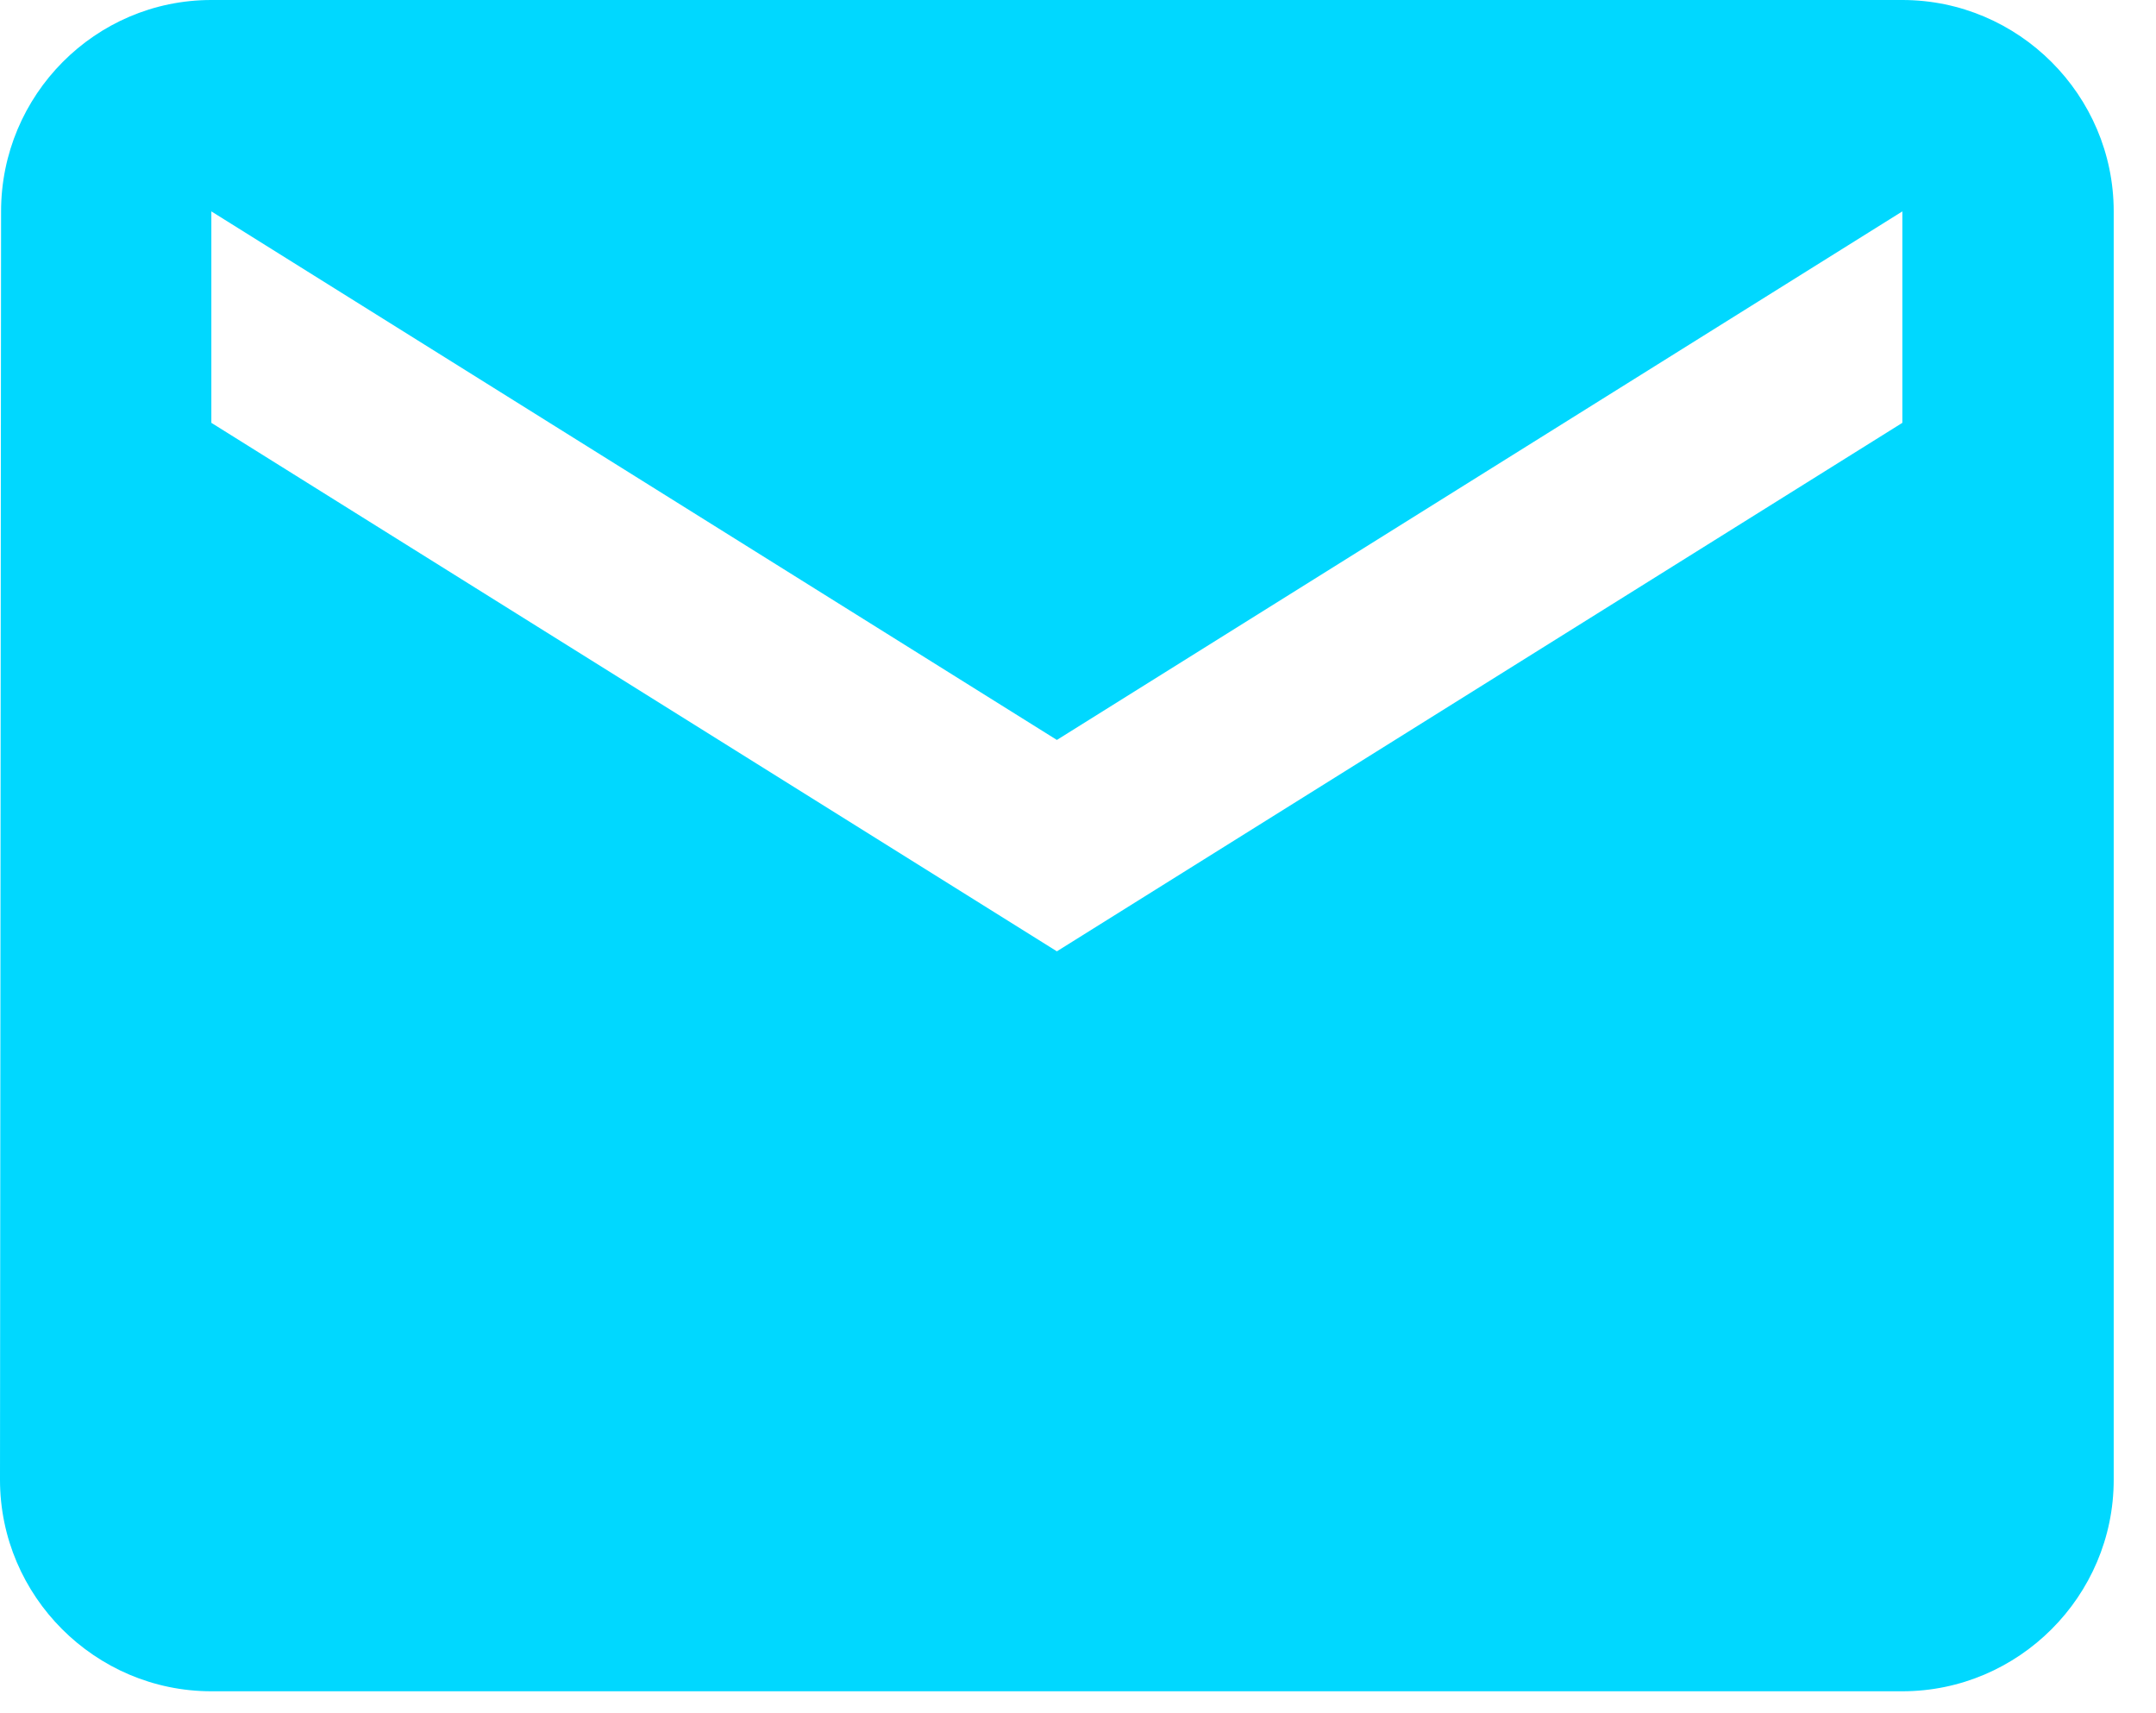
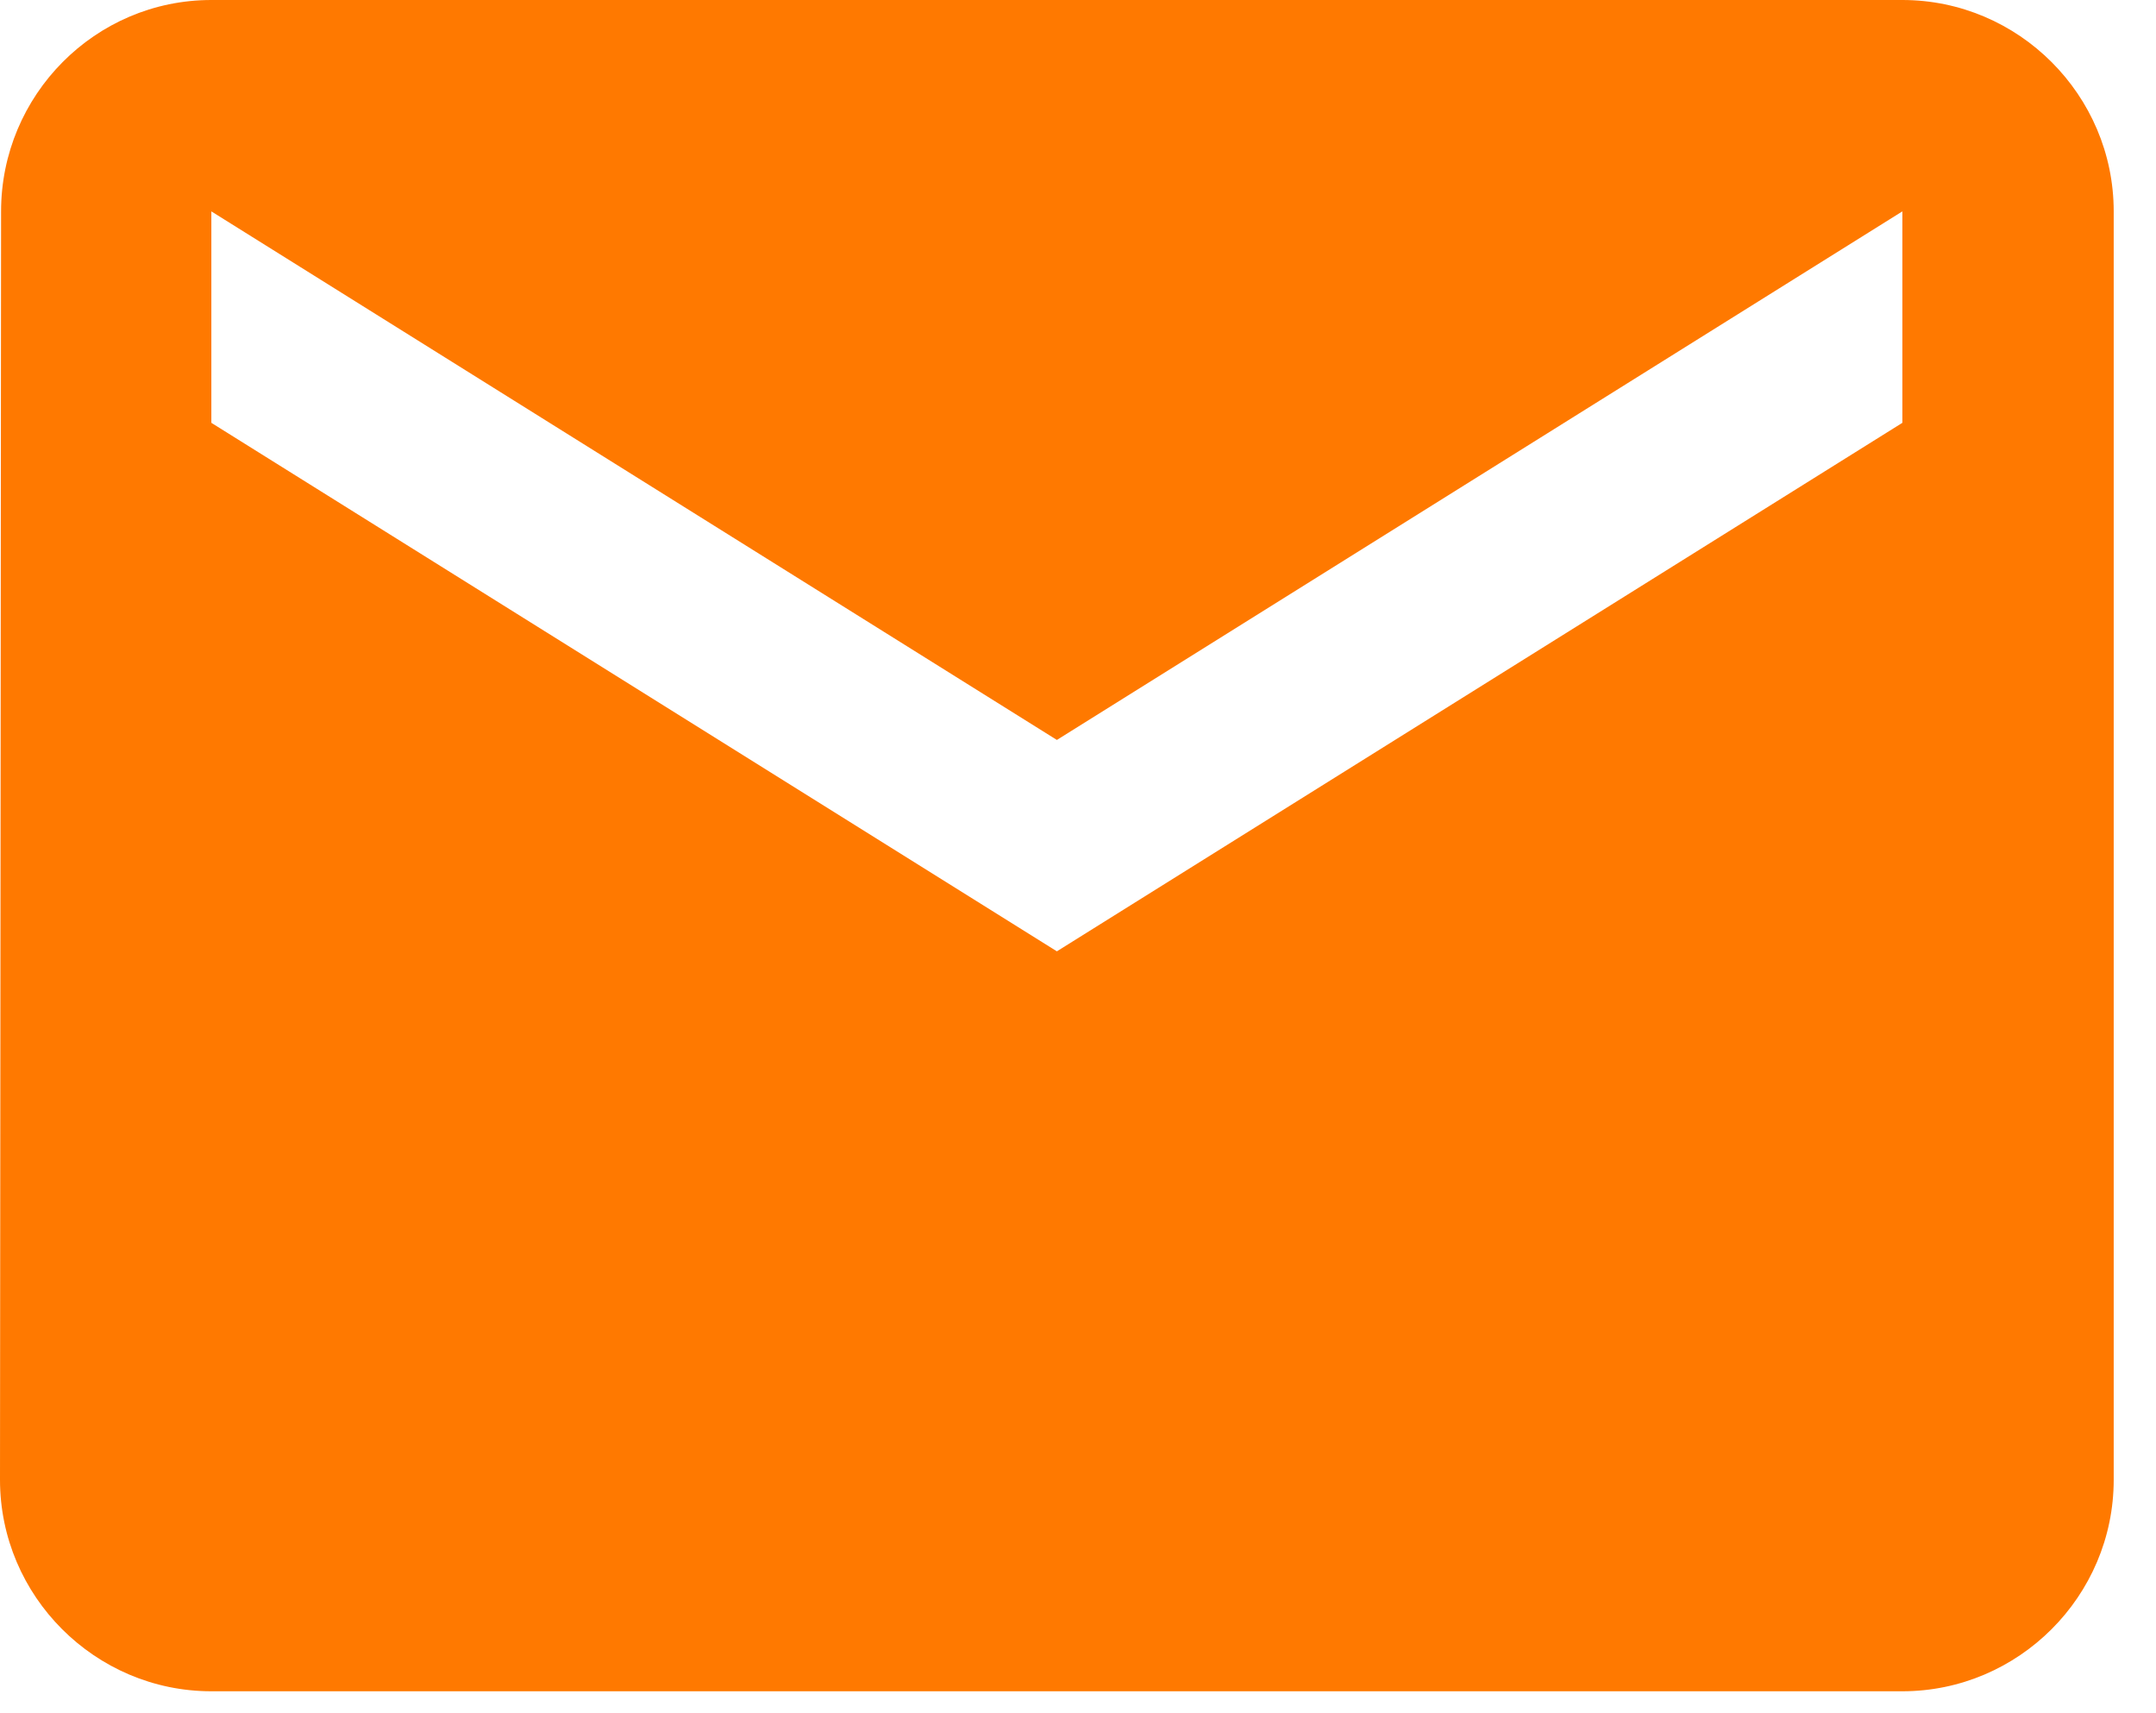
<svg xmlns="http://www.w3.org/2000/svg" width="34" height="27" viewBox="0 0 34 27" fill="none">
-   <path d="M30 0H3.333C1.5 0 0.017 1.5 0.017 3.333L0 23.333C0 25.167 1.5 26.667 3.333 26.667H30C31.833 26.667 33.333 25.167 33.333 23.333V3.333C33.333 1.5 31.833 0 30 0ZM30 6.667L16.667 15L3.333 6.667V3.333L16.667 11.667L30 3.333V6.667Z" fill="#00D8FF" />
+   <path d="M30 0H3.333C1.5 0 0.017 1.5 0.017 3.333L0 23.333C0 25.167 1.5 26.667 3.333 26.667H30C31.833 26.667 33.333 25.167 33.333 23.333V3.333C33.333 1.5 31.833 0 30 0ZM30 6.667L16.667 15L3.333 6.667V3.333L16.667 11.667L30 3.333V6.667Z" fill="#ff7900" />
</svg>
